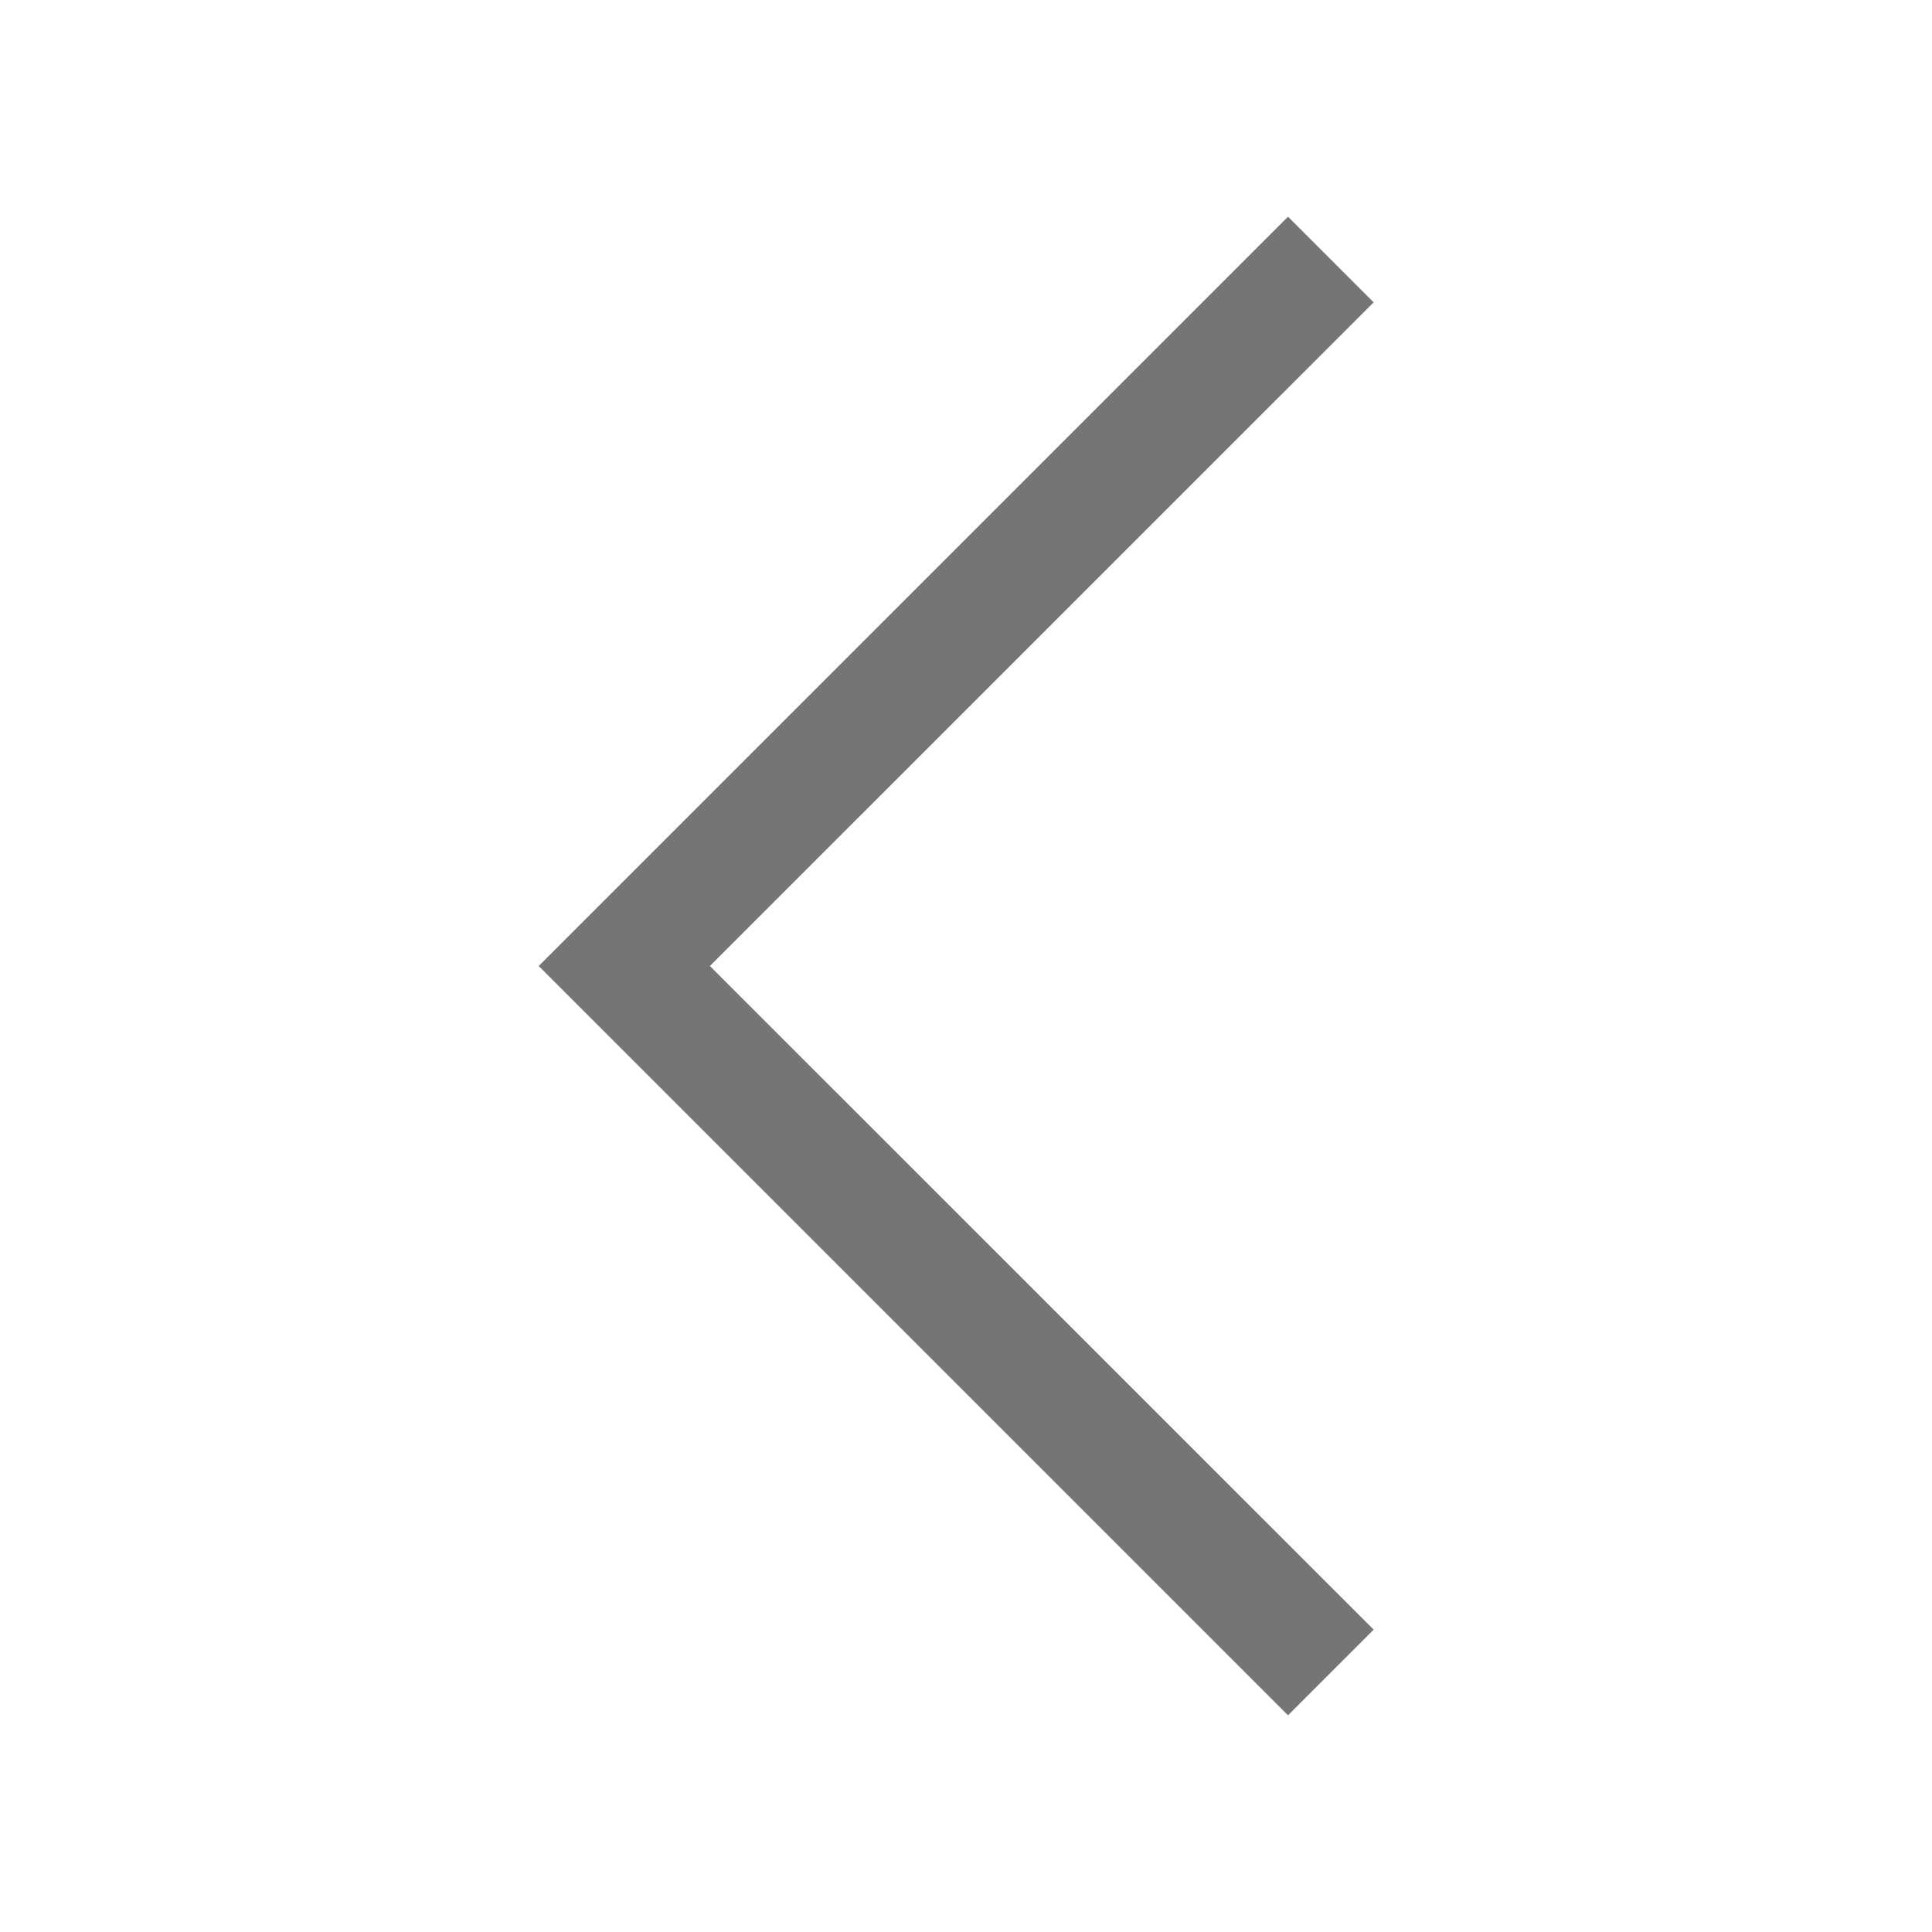
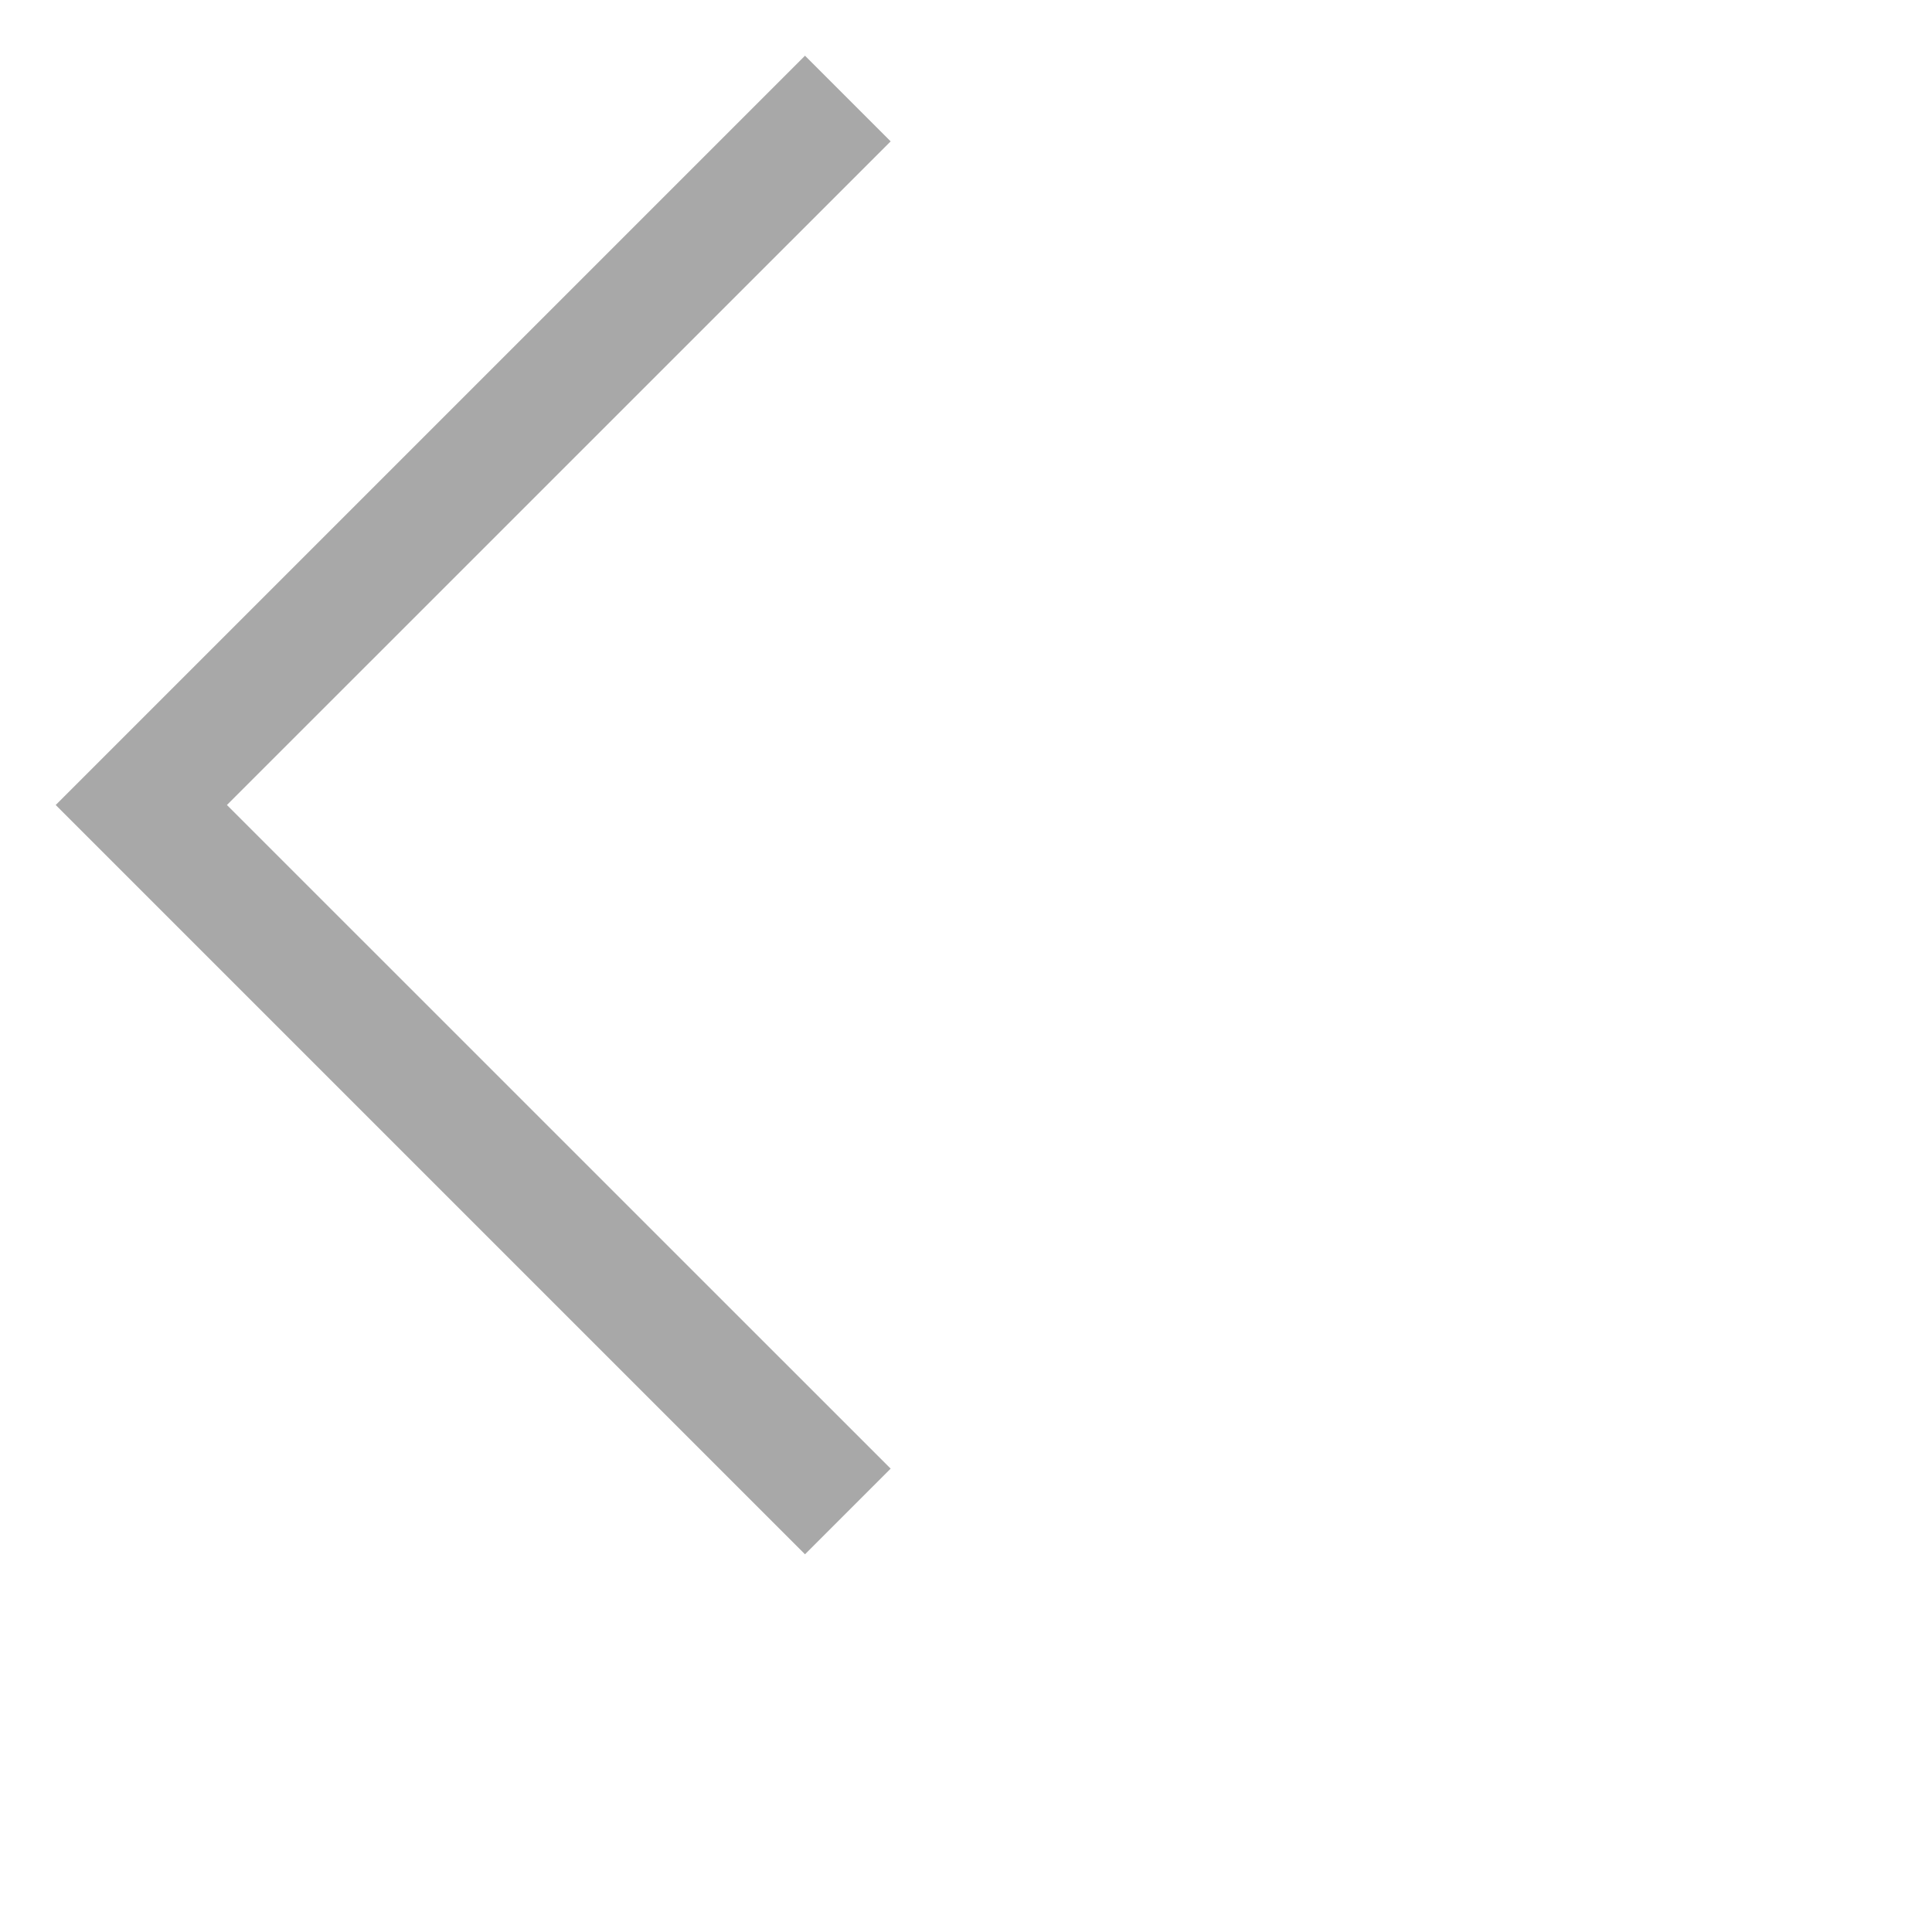
<svg xmlns="http://www.w3.org/2000/svg" width="24" height="24" viewBox="0 0 24 24" fill="none">
-   <mask id="mask0_633_35918" style="mask-type:alpha" maskUnits="userSpaceOnUse" x="0" y="0" width="24" height="24">
-     <rect width="24" height="24" fill="#D9D9D9" />
-   </mask>
-   <g mask="url(#mask0_633_35918)">
-     <path d="M16 21.308L6.692 12L16 2.692L17.064 3.756L8.819 12L17.064 20.244L16 21.308Z" fill="#757575" />
-   </g>
+   <path d="M10 19.308L0.692 10L10 0.692L11.064 1.756L2.819 10L11.064 18.244L10 19.308Z" fill="#A8A8A8" />
</svg>
